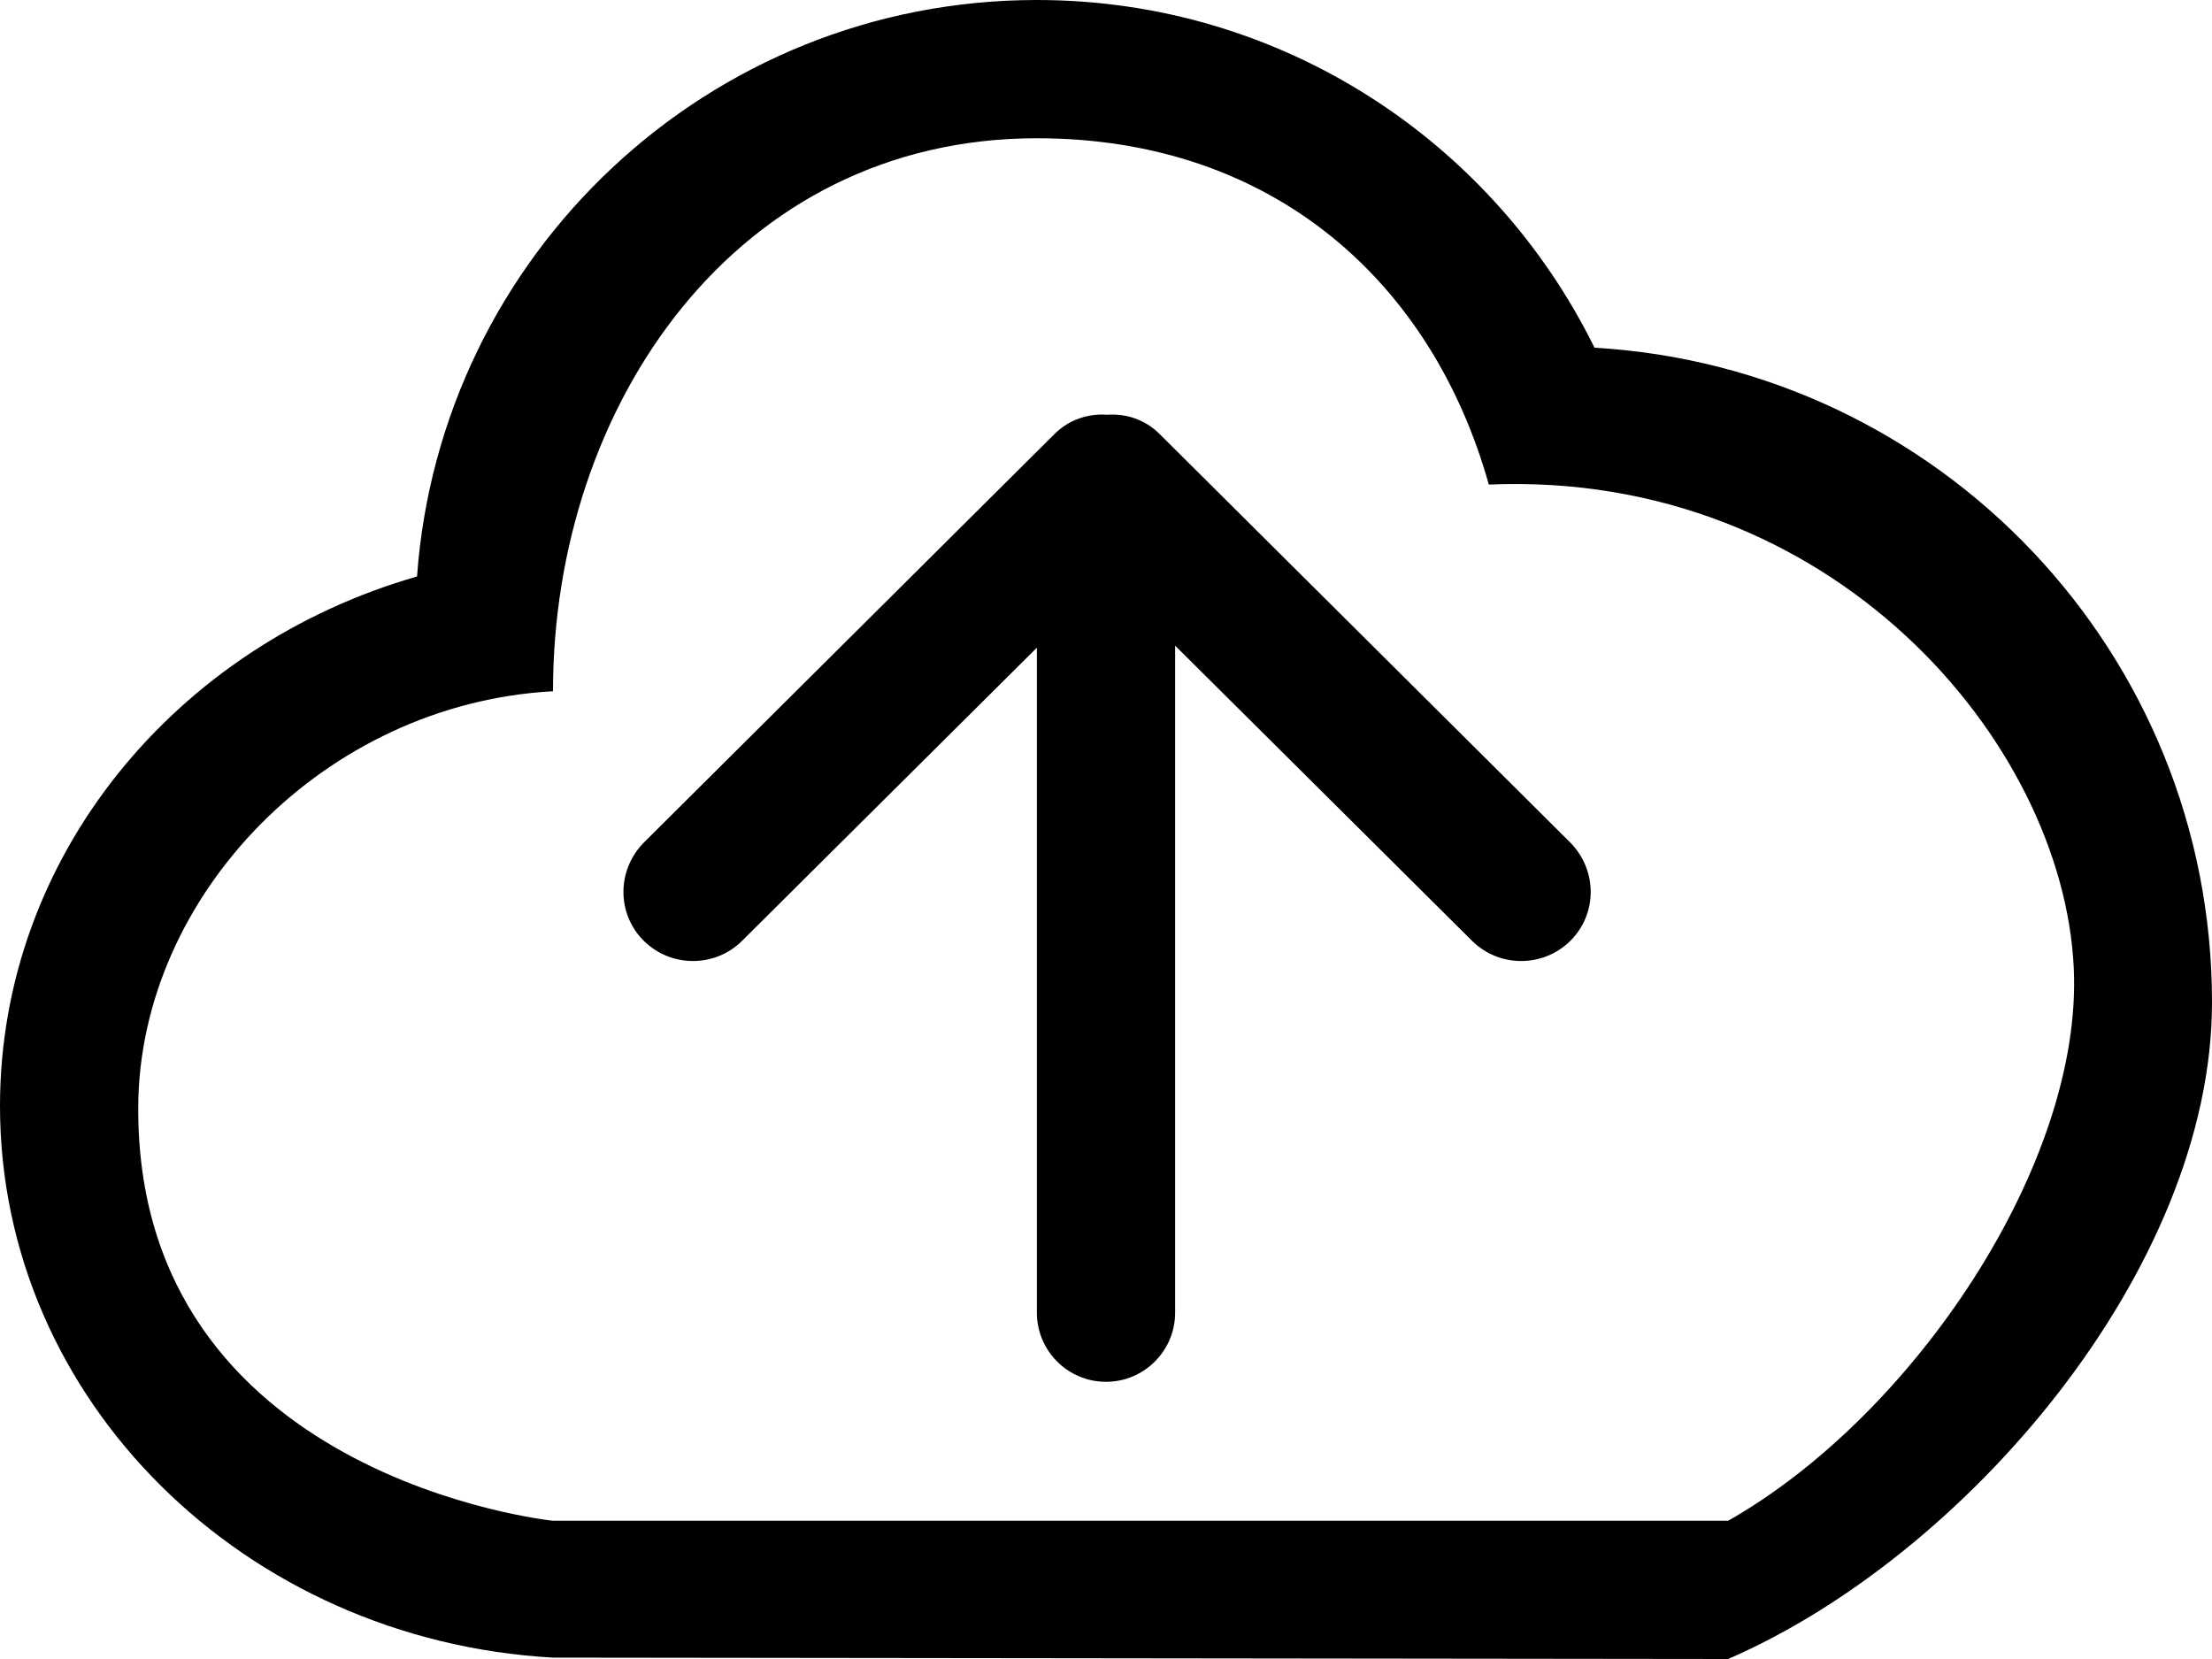
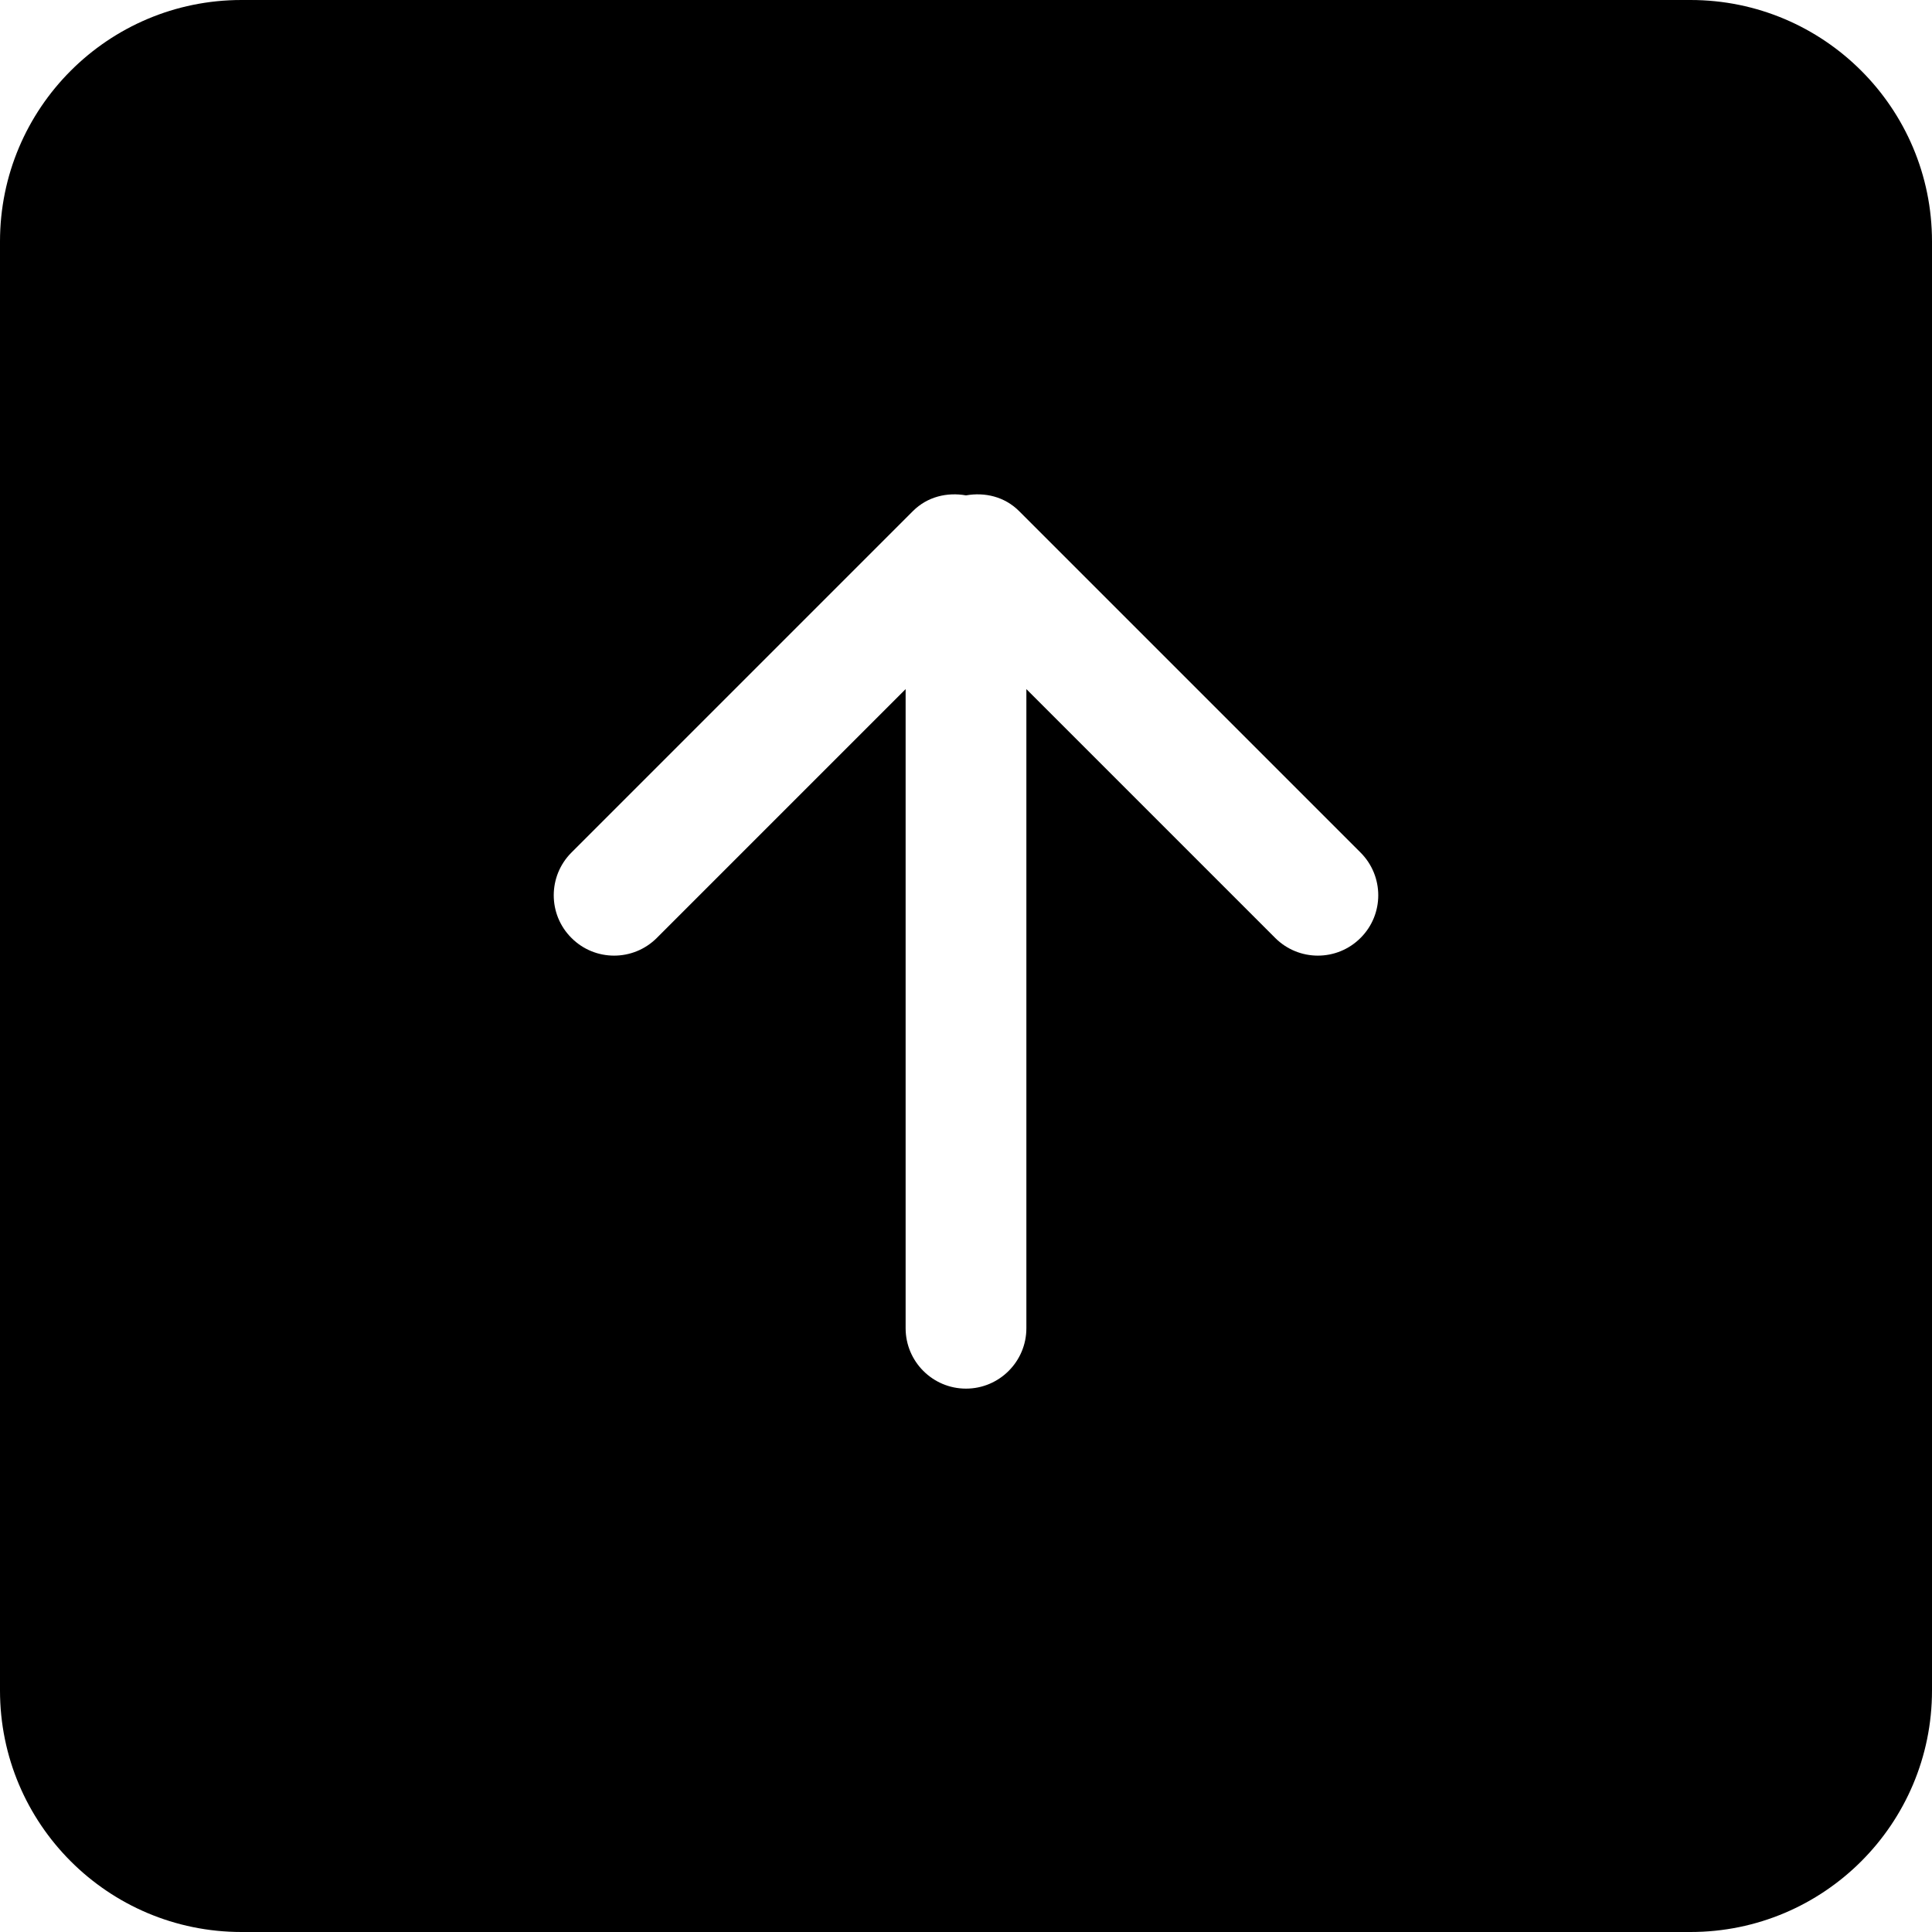
- <svg xmlns="http://www.w3.org/2000/svg" width="32px" height="24px" viewBox="0 0 32 24" version="1.1">
+ <svg xmlns="http://www.w3.org/2000/svg" width="32px" height="32px" viewBox="0 0 32 32" version="1.1">
  <defs />
  <g id="Page-1" stroke="none" stroke-width="1" fill="none" fill-rule="evenodd">
-     <g id="Icon-Set" transform="translate(-464, -1139)" fill="#000000">
-       <path d="M489,1161 L472,1161 C472,1161 465.962,1160.38 466,1155 C466.021,1151.96 468.688,1149.18 472,1149 C472,1144.86 474.65,1141 479,1141 C482.433,1141 484.723,1143.1 485.538,1146.01 C490.493,1145.8 493.844,1149.72 494,1153 C494.135,1155.83 491.68,1159.48 489,1161 L489,1161 Z M487.067,1144.03 C485.599,1141.05 482.543,1139 479,1139 C474.251,1139 470.37,1142.68 470.033,1147.34 C466.542,1148.34 464,1151.39 464,1155 C464,1159.26 467.54,1162.73 472,1162.98 L489,1163 C492.437,1161.51 496,1157.35 496,1153.5 C496,1148.44 492.049,1144.32 487.067,1144.03 L487.067,1144.03 Z M480.777,1145.28 C480.568,1145.07 480.29,1144.98 480.016,1145 C479.741,1144.98 479.464,1145.07 479.254,1145.28 L473.313,1151.19 C472.921,1151.59 472.921,1152.22 473.313,1152.61 C473.707,1153 474.344,1153 474.736,1152.61 L479,1148.37 L479,1157.99 C479,1158.54 479.447,1158.99 480,1158.99 C480.553,1158.99 481,1158.54 481,1157.99 L481,1148.34 L485.295,1152.61 C485.688,1153 486.325,1153 486.718,1152.61 C487.11,1152.22 487.11,1151.59 486.718,1151.19 L480.777,1145.28 L480.777,1145.28 Z" id="cloud-upload" />
+     <g id="Icon-Set-Filled" transform="translate(-518, -985)" fill="#000000">
+       <path d="M540.535,1000.535 C540.145,1000.926 539.512,1000.926 539.121,1000.535 L535,996.414 L535,1007 C535,1007.55 534.552,1008 534,1008 C533.447,1008 533,1007.55 533,1007 L533,996.414 L528.879,1000.535 C528.488,1000.926 527.854,1000.926 527.465,1000.535 C527.074,1000.146 527.074,999.512 527.465,999.121 L533.121,993.465 C533.361,993.225 533.689,993.15 534,993.205 C534.311,993.15 534.639,993.225 534.879,993.465 L540.535,999.121 C540.926,999.512 540.926,1000.146 540.535,1000.535 L540.535,1000.535 Z M546,985 L522,985 C519.791,985 518,986.791 518,989 L518,1013 C518,1015.21 519.791,1017 522,1017 L546,1017 C548.209,1017 550,1015.21 550,1013 L550,989 C550,986.791 548.209,985 546,985 L546,985 Z" id="arrow-up-square" />
    </g>
  </g>
</svg>
